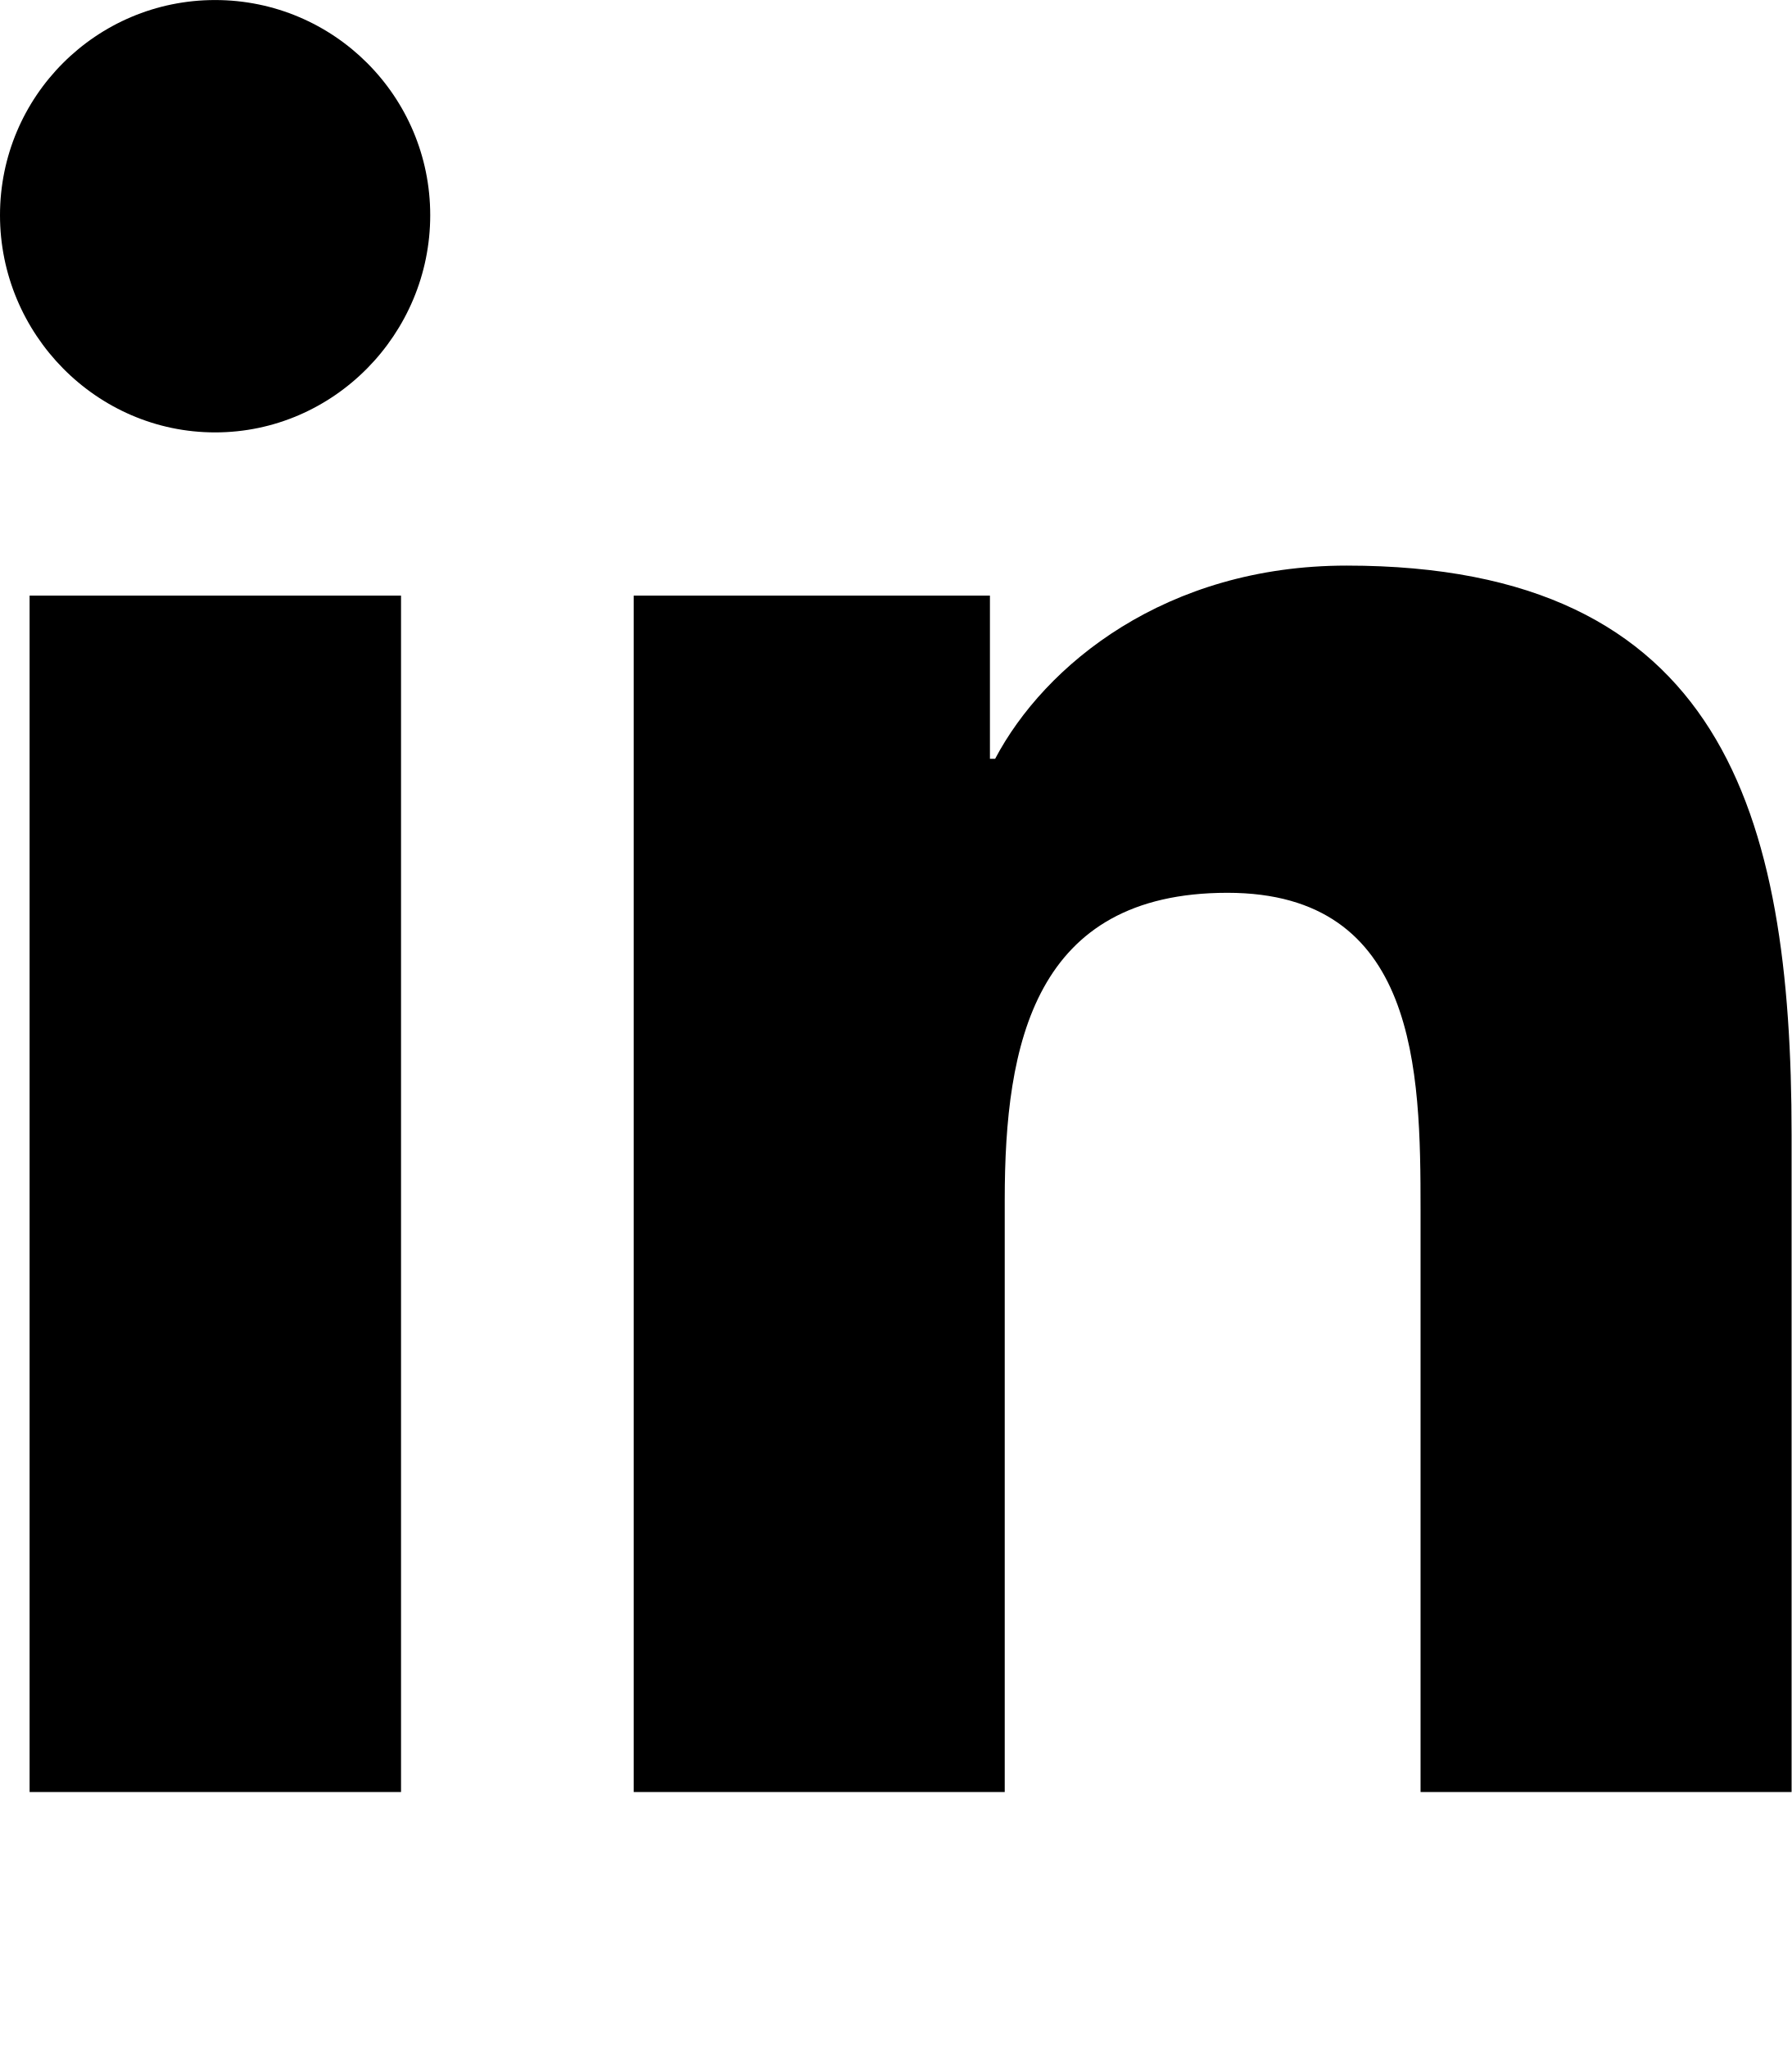
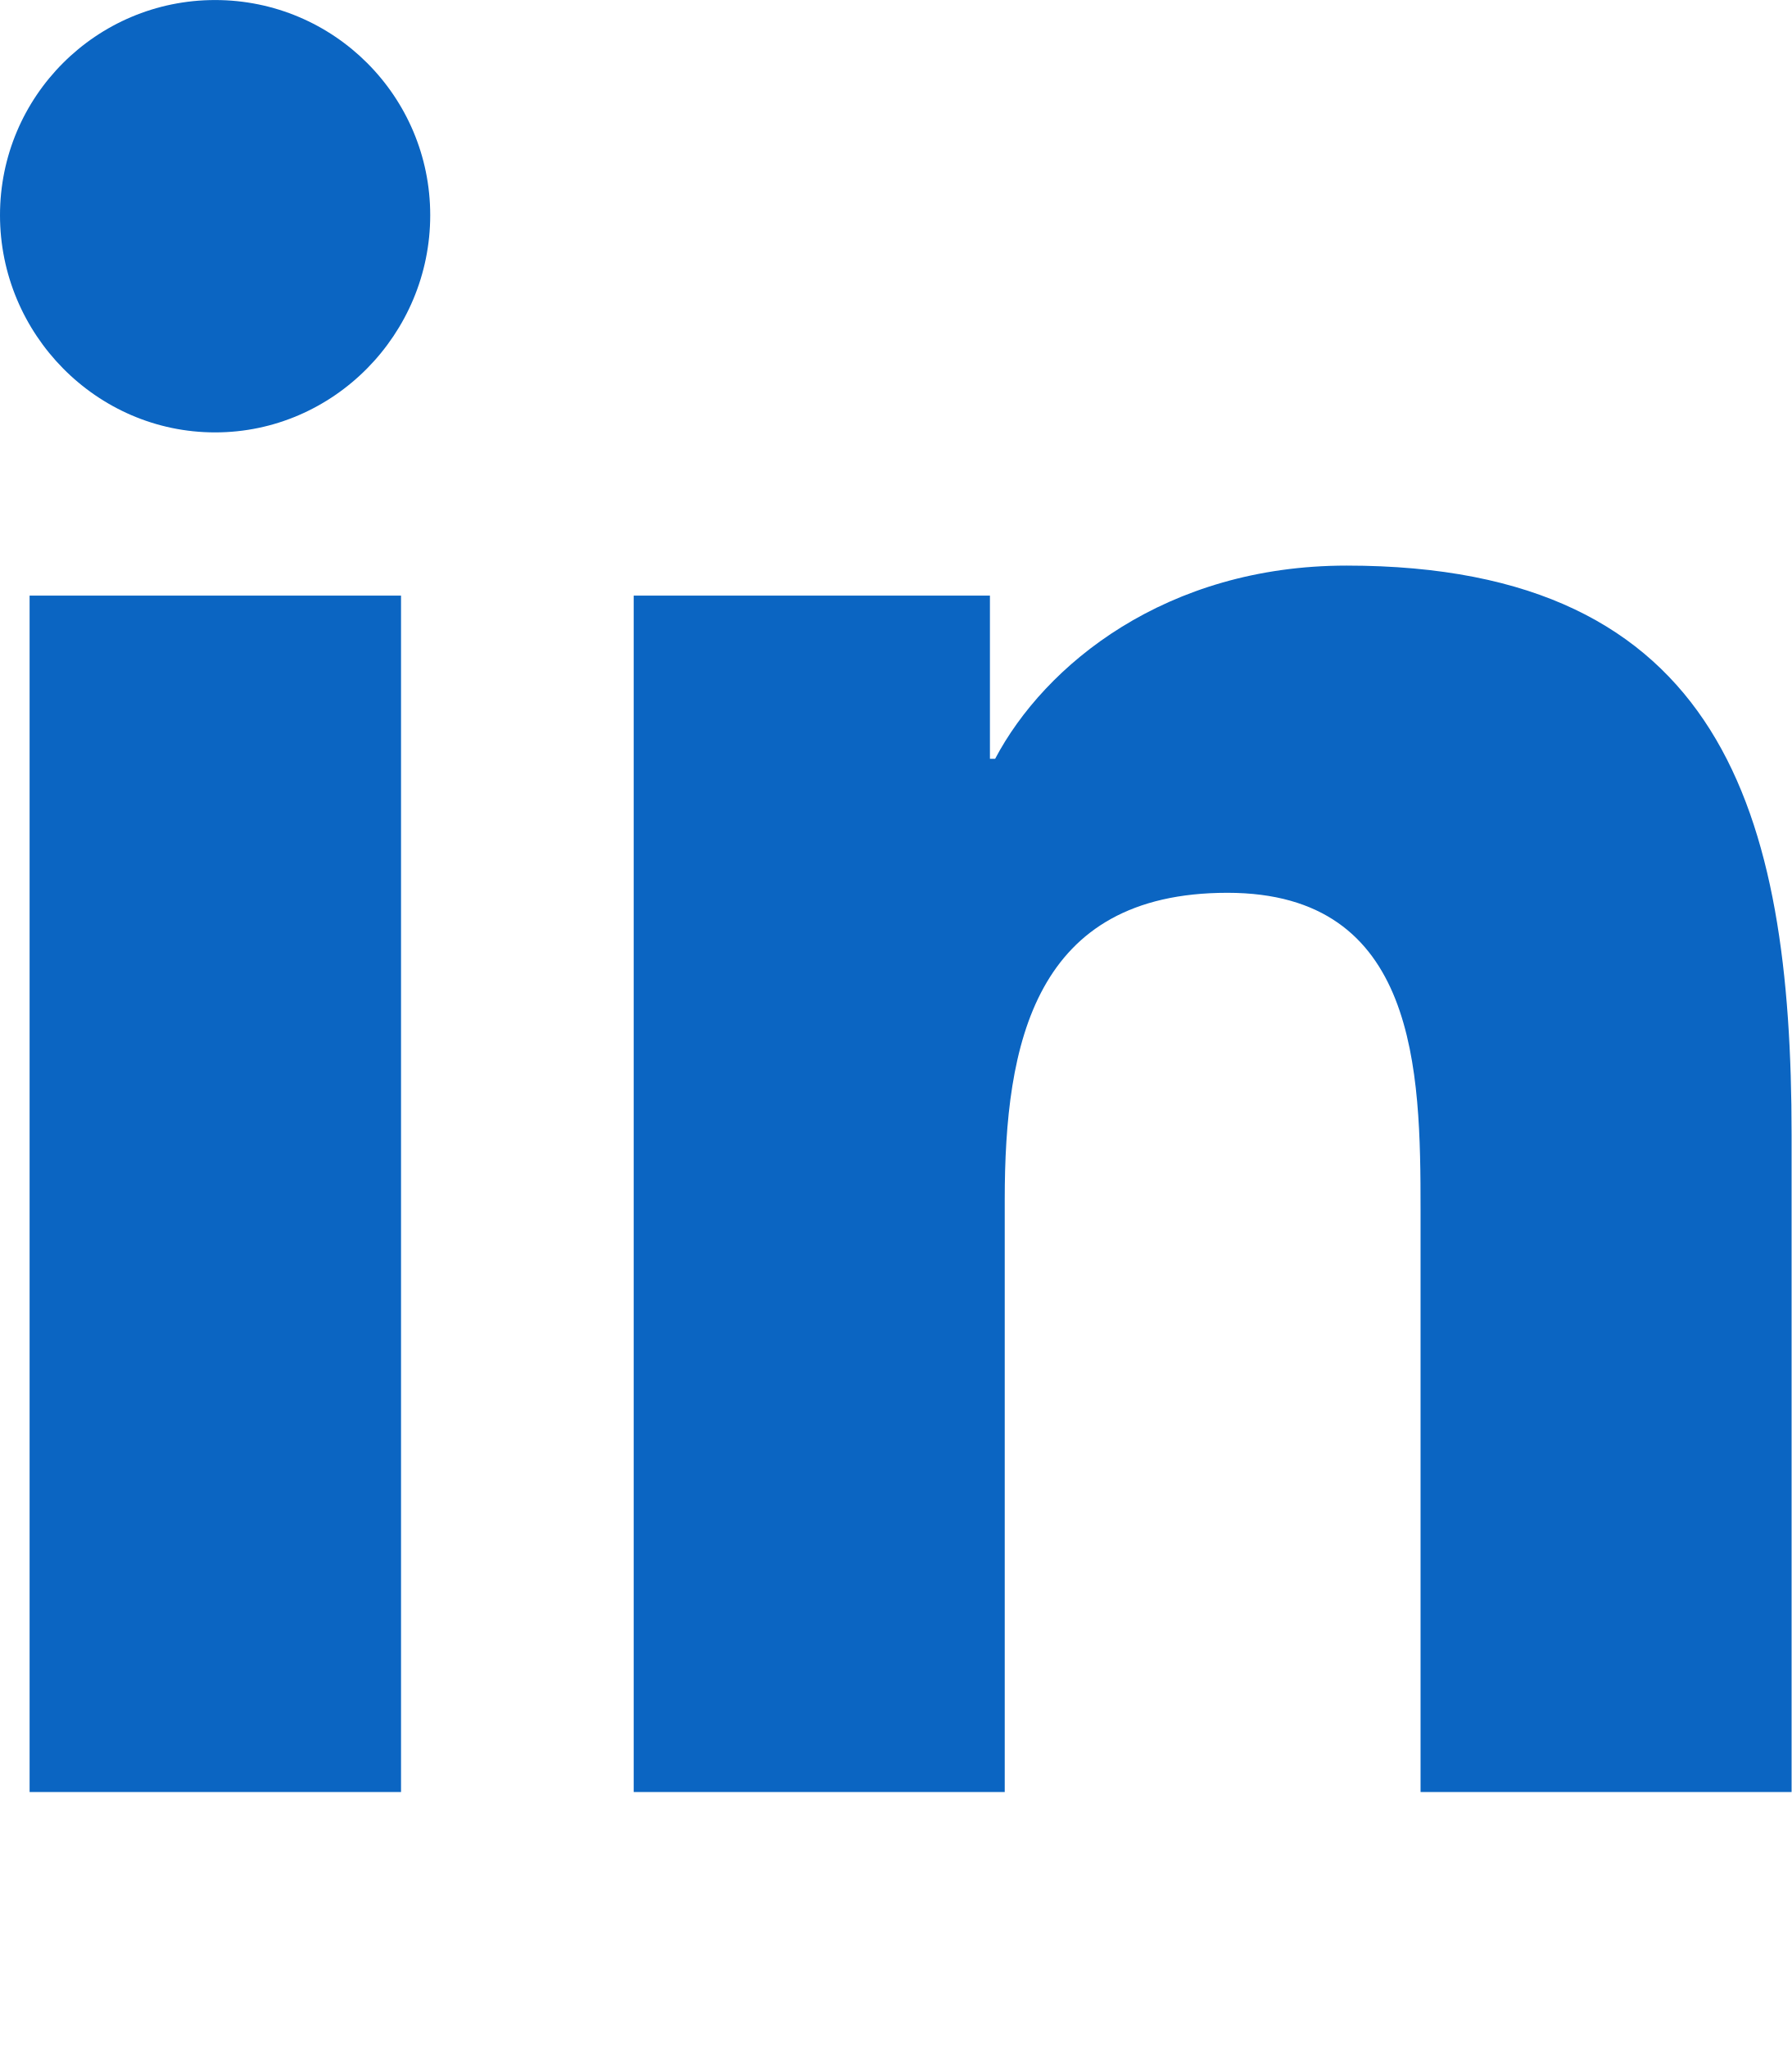
- <svg xmlns="http://www.w3.org/2000/svg" viewBox="0 0 448 512" class="w-4 h-4 text-[#3b82f6]">
-   <path fill="currentColor" d="M100.28 448H7.4V148.9h92.88zM53.79 108.1C24.09 108.1 0 83.5 0 53.8a53.79 53.79 0 0 1 107.58 0c0 29.7-24.1 54.3-53.79 54.3zM447.9 448h-92.68V302.4c0-34.7-.7-79.2-48.29-79.2-48.29 0-55.69 37.7-55.69 76.7V448h-92.78V148.9h89.08v40.8h1.3c12.4-23.5 42.69-48.3 87.88-48.3 94 0 111.28 61.9 111.28 142.3V448z" />
+ <svg xmlns="http://www.w3.org/2000/svg" viewBox="0 0 448 512" class="w-4 h-4">
+   <path fill="#0b65c2" d="M100.28 448H7.4V148.9h92.88zM53.79 108.1C24.09 108.1 0 83.5 0 53.8a53.79 53.79 0 0 1 107.58 0c0 29.7-24.1 54.3-53.79 54.3zM447.9 448h-92.68V302.4c0-34.7-.7-79.2-48.29-79.2-48.29 0-55.69 37.7-55.69 76.7V448h-92.78V148.9h89.08v40.8h1.3c12.4-23.5 42.69-48.3 87.88-48.3 94 0 111.28 61.9 111.28 142.3V448z" />
</svg>
